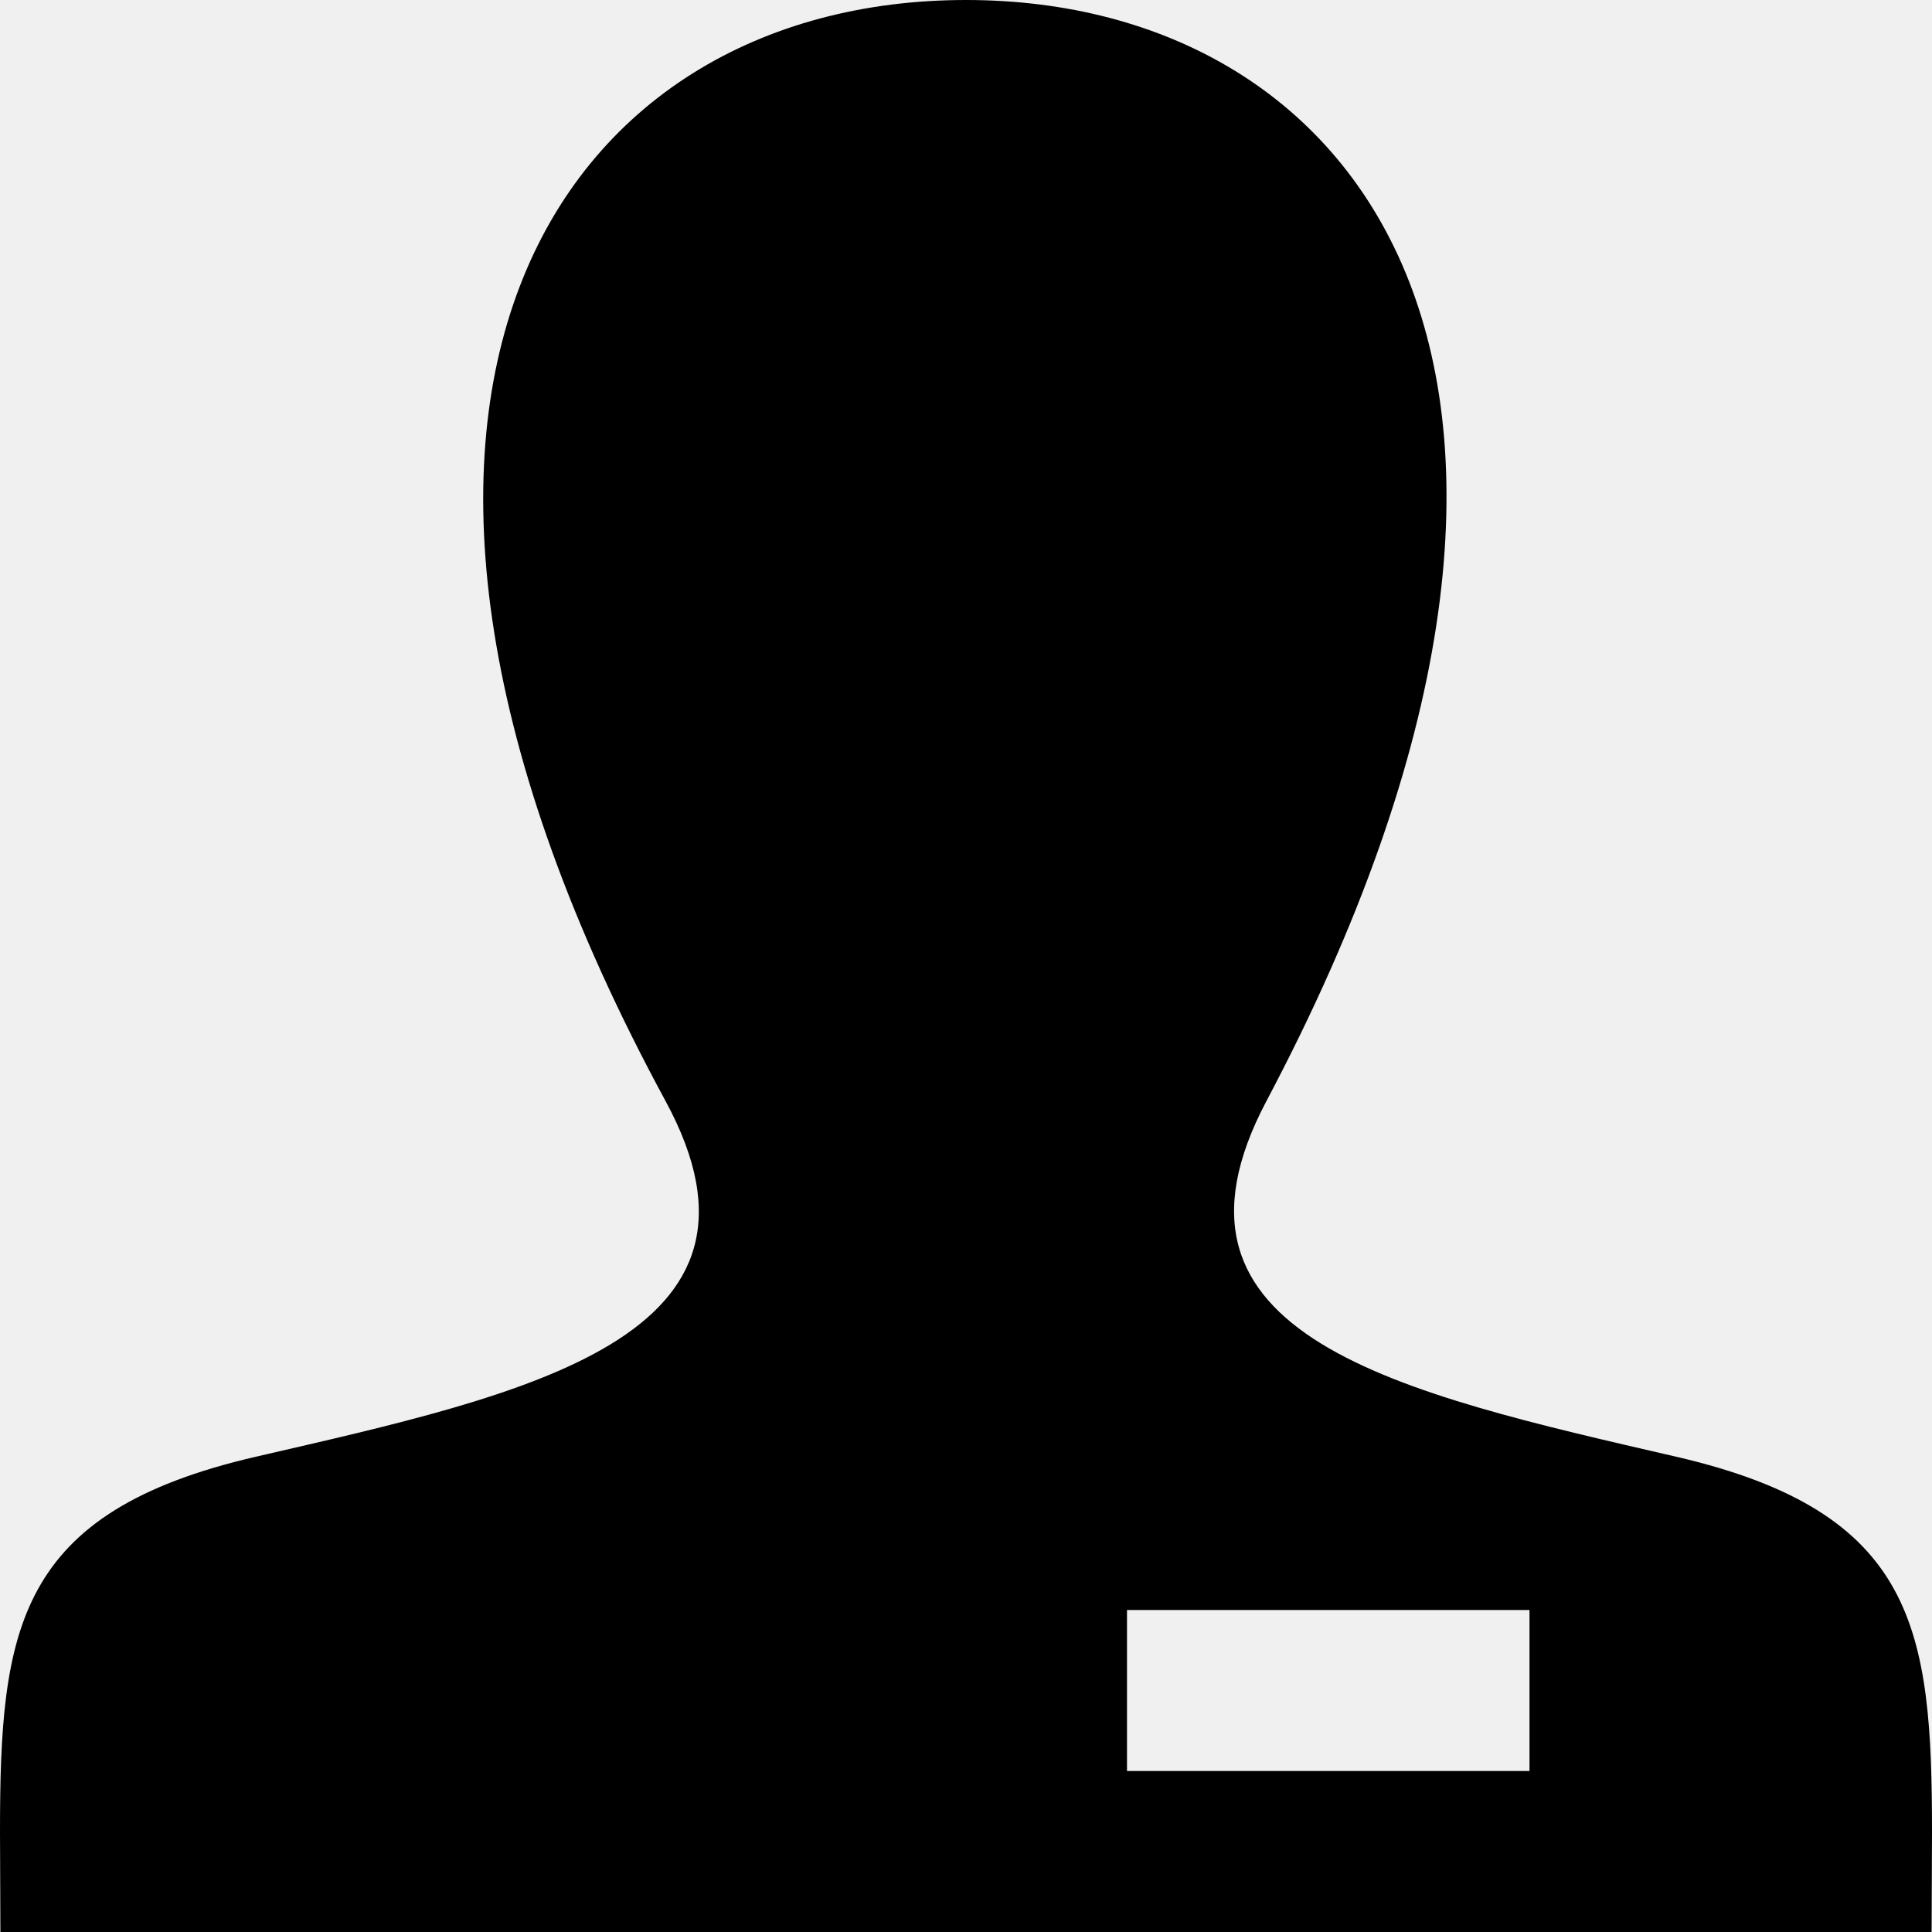
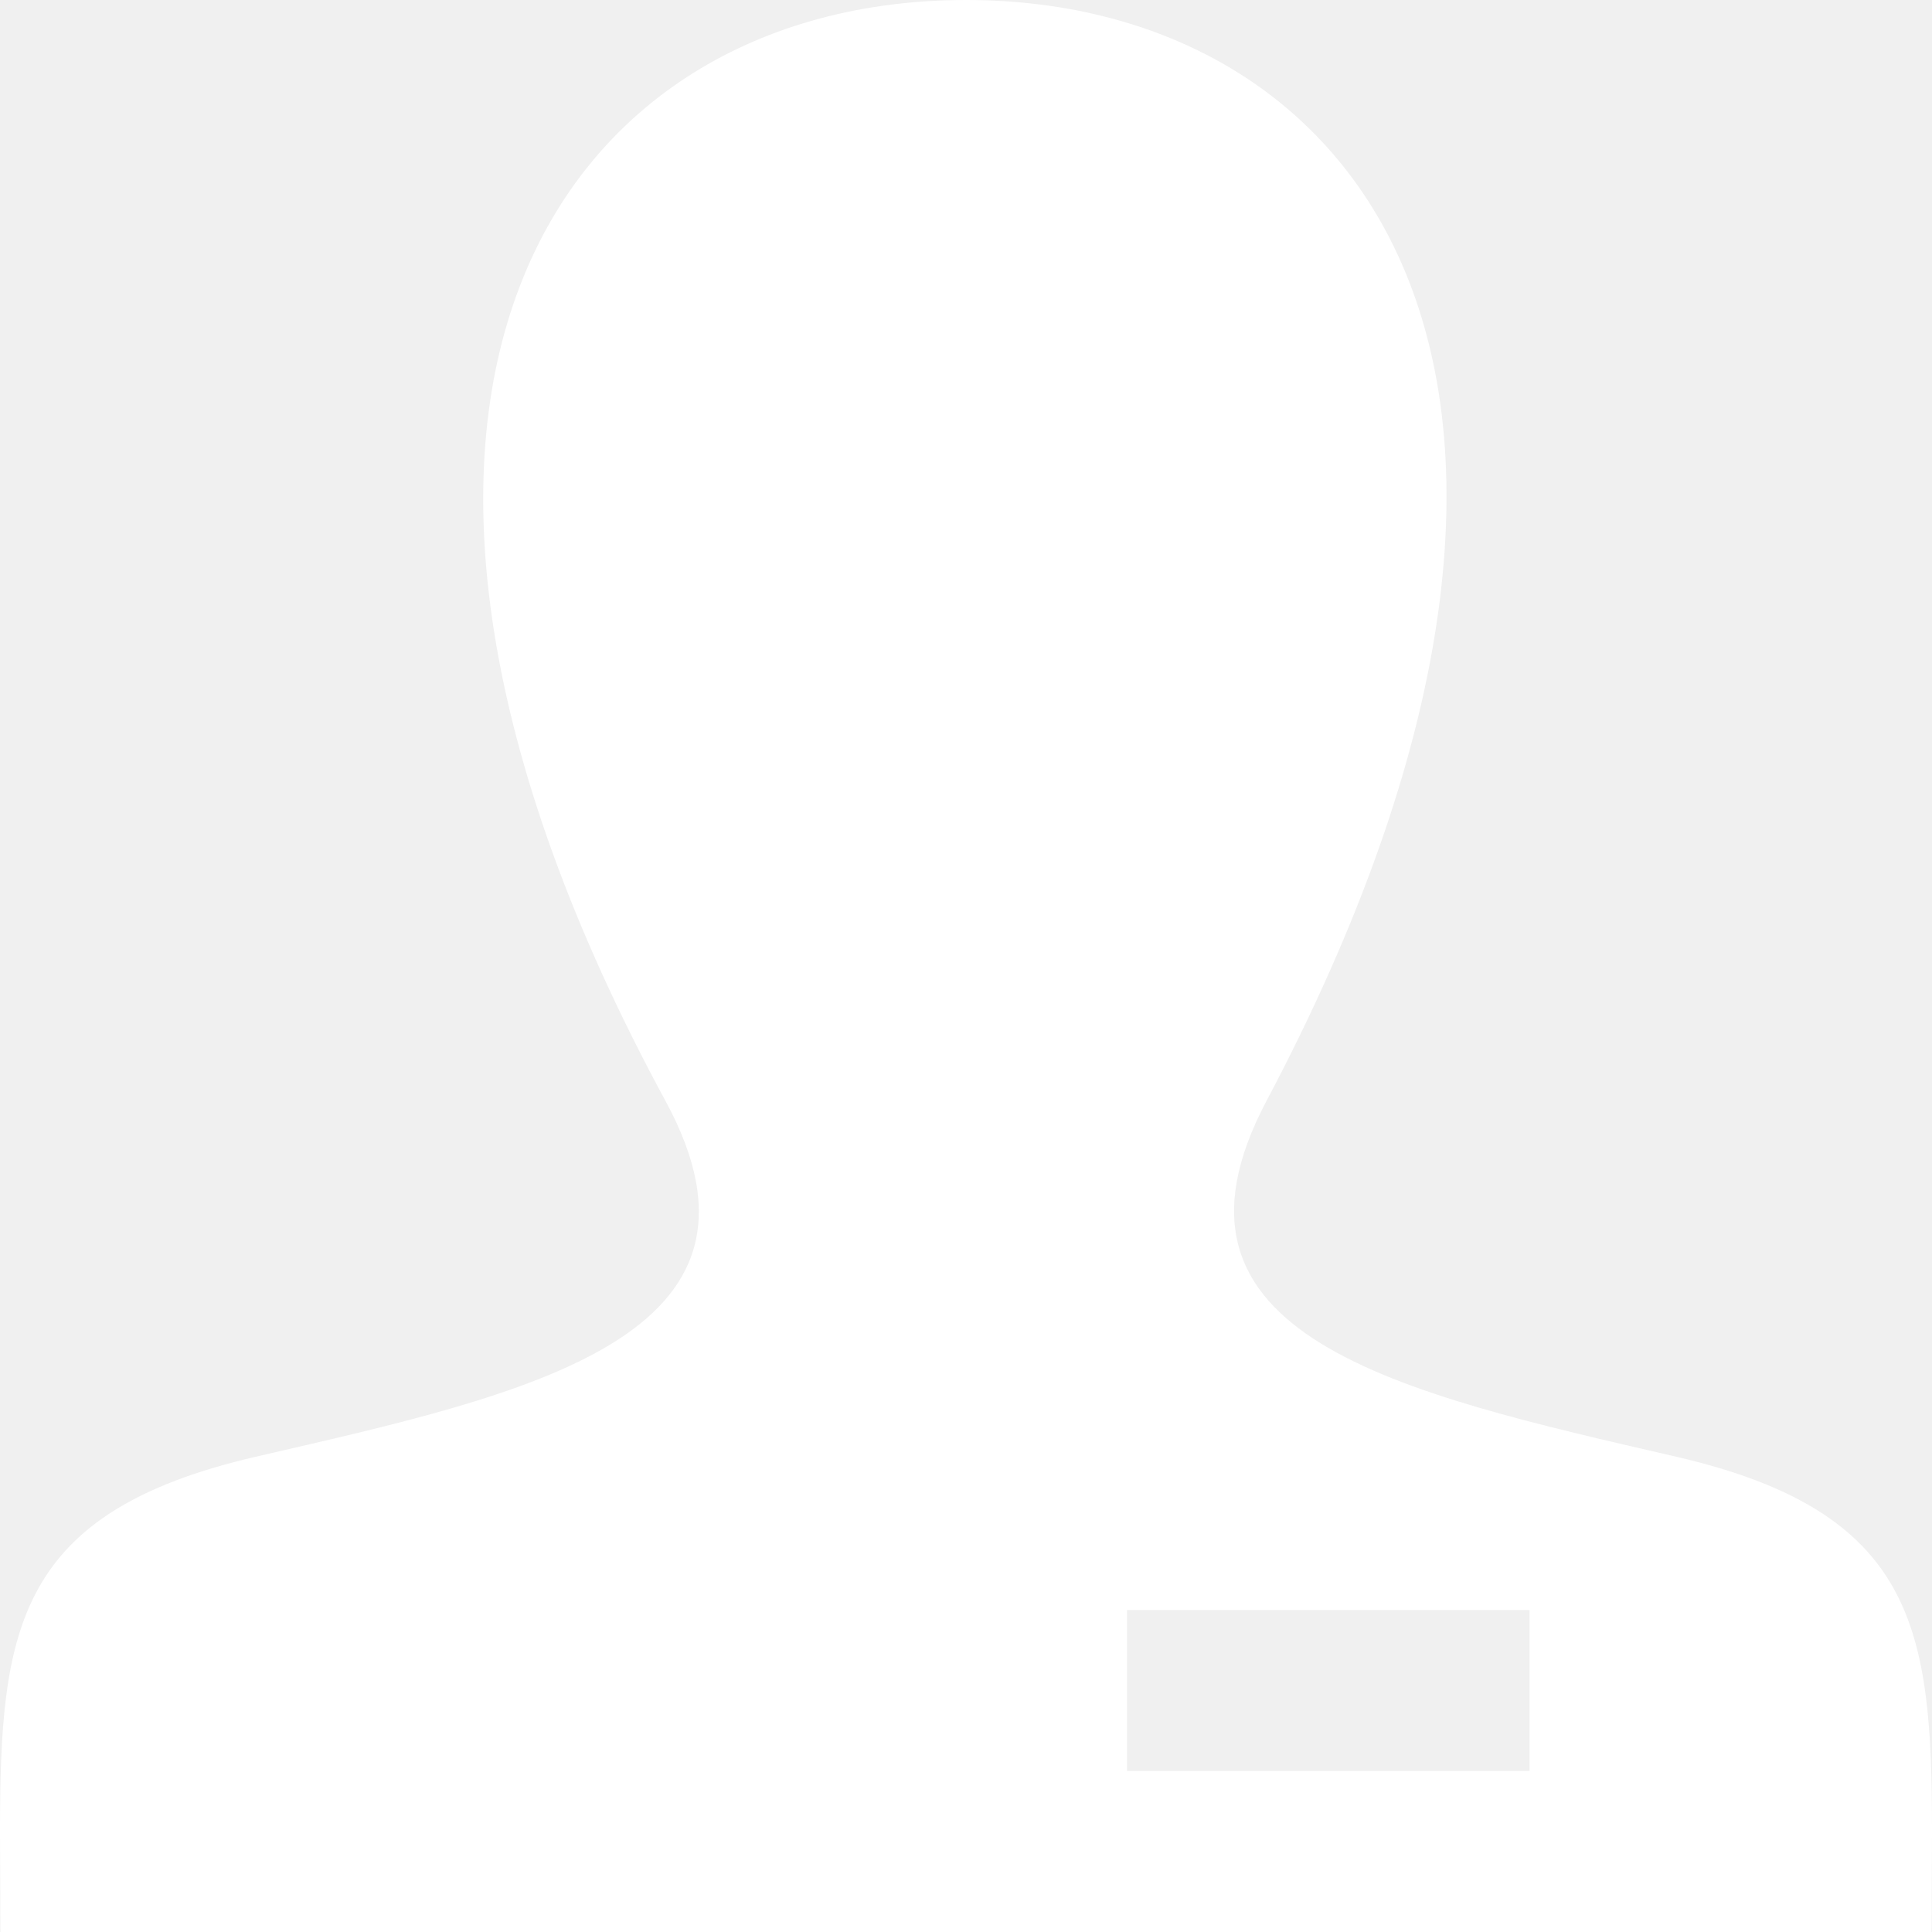
- <svg xmlns="http://www.w3.org/2000/svg" viewBox="0 0 24 24">
+ <svg xmlns="http://www.w3.org/2000/svg" viewBox="0 0 24 24" fill="white">
  <path d="M20.822 18.096c-3.439-.794-6.641-1.49-5.09-4.418 4.719-8.912 1.251-13.678-3.732-13.678-5.082 0-8.465 4.949-3.732 13.678 1.598 2.945-1.725 3.641-5.09 4.418-2.979.688-3.178 2.143-3.178 4.663l.005 1.241h23.99l.005-1.241c0-2.52-.199-3.975-3.178-4.663zm-1.822 3.904h-5v-2h5v2z" />
</svg>
